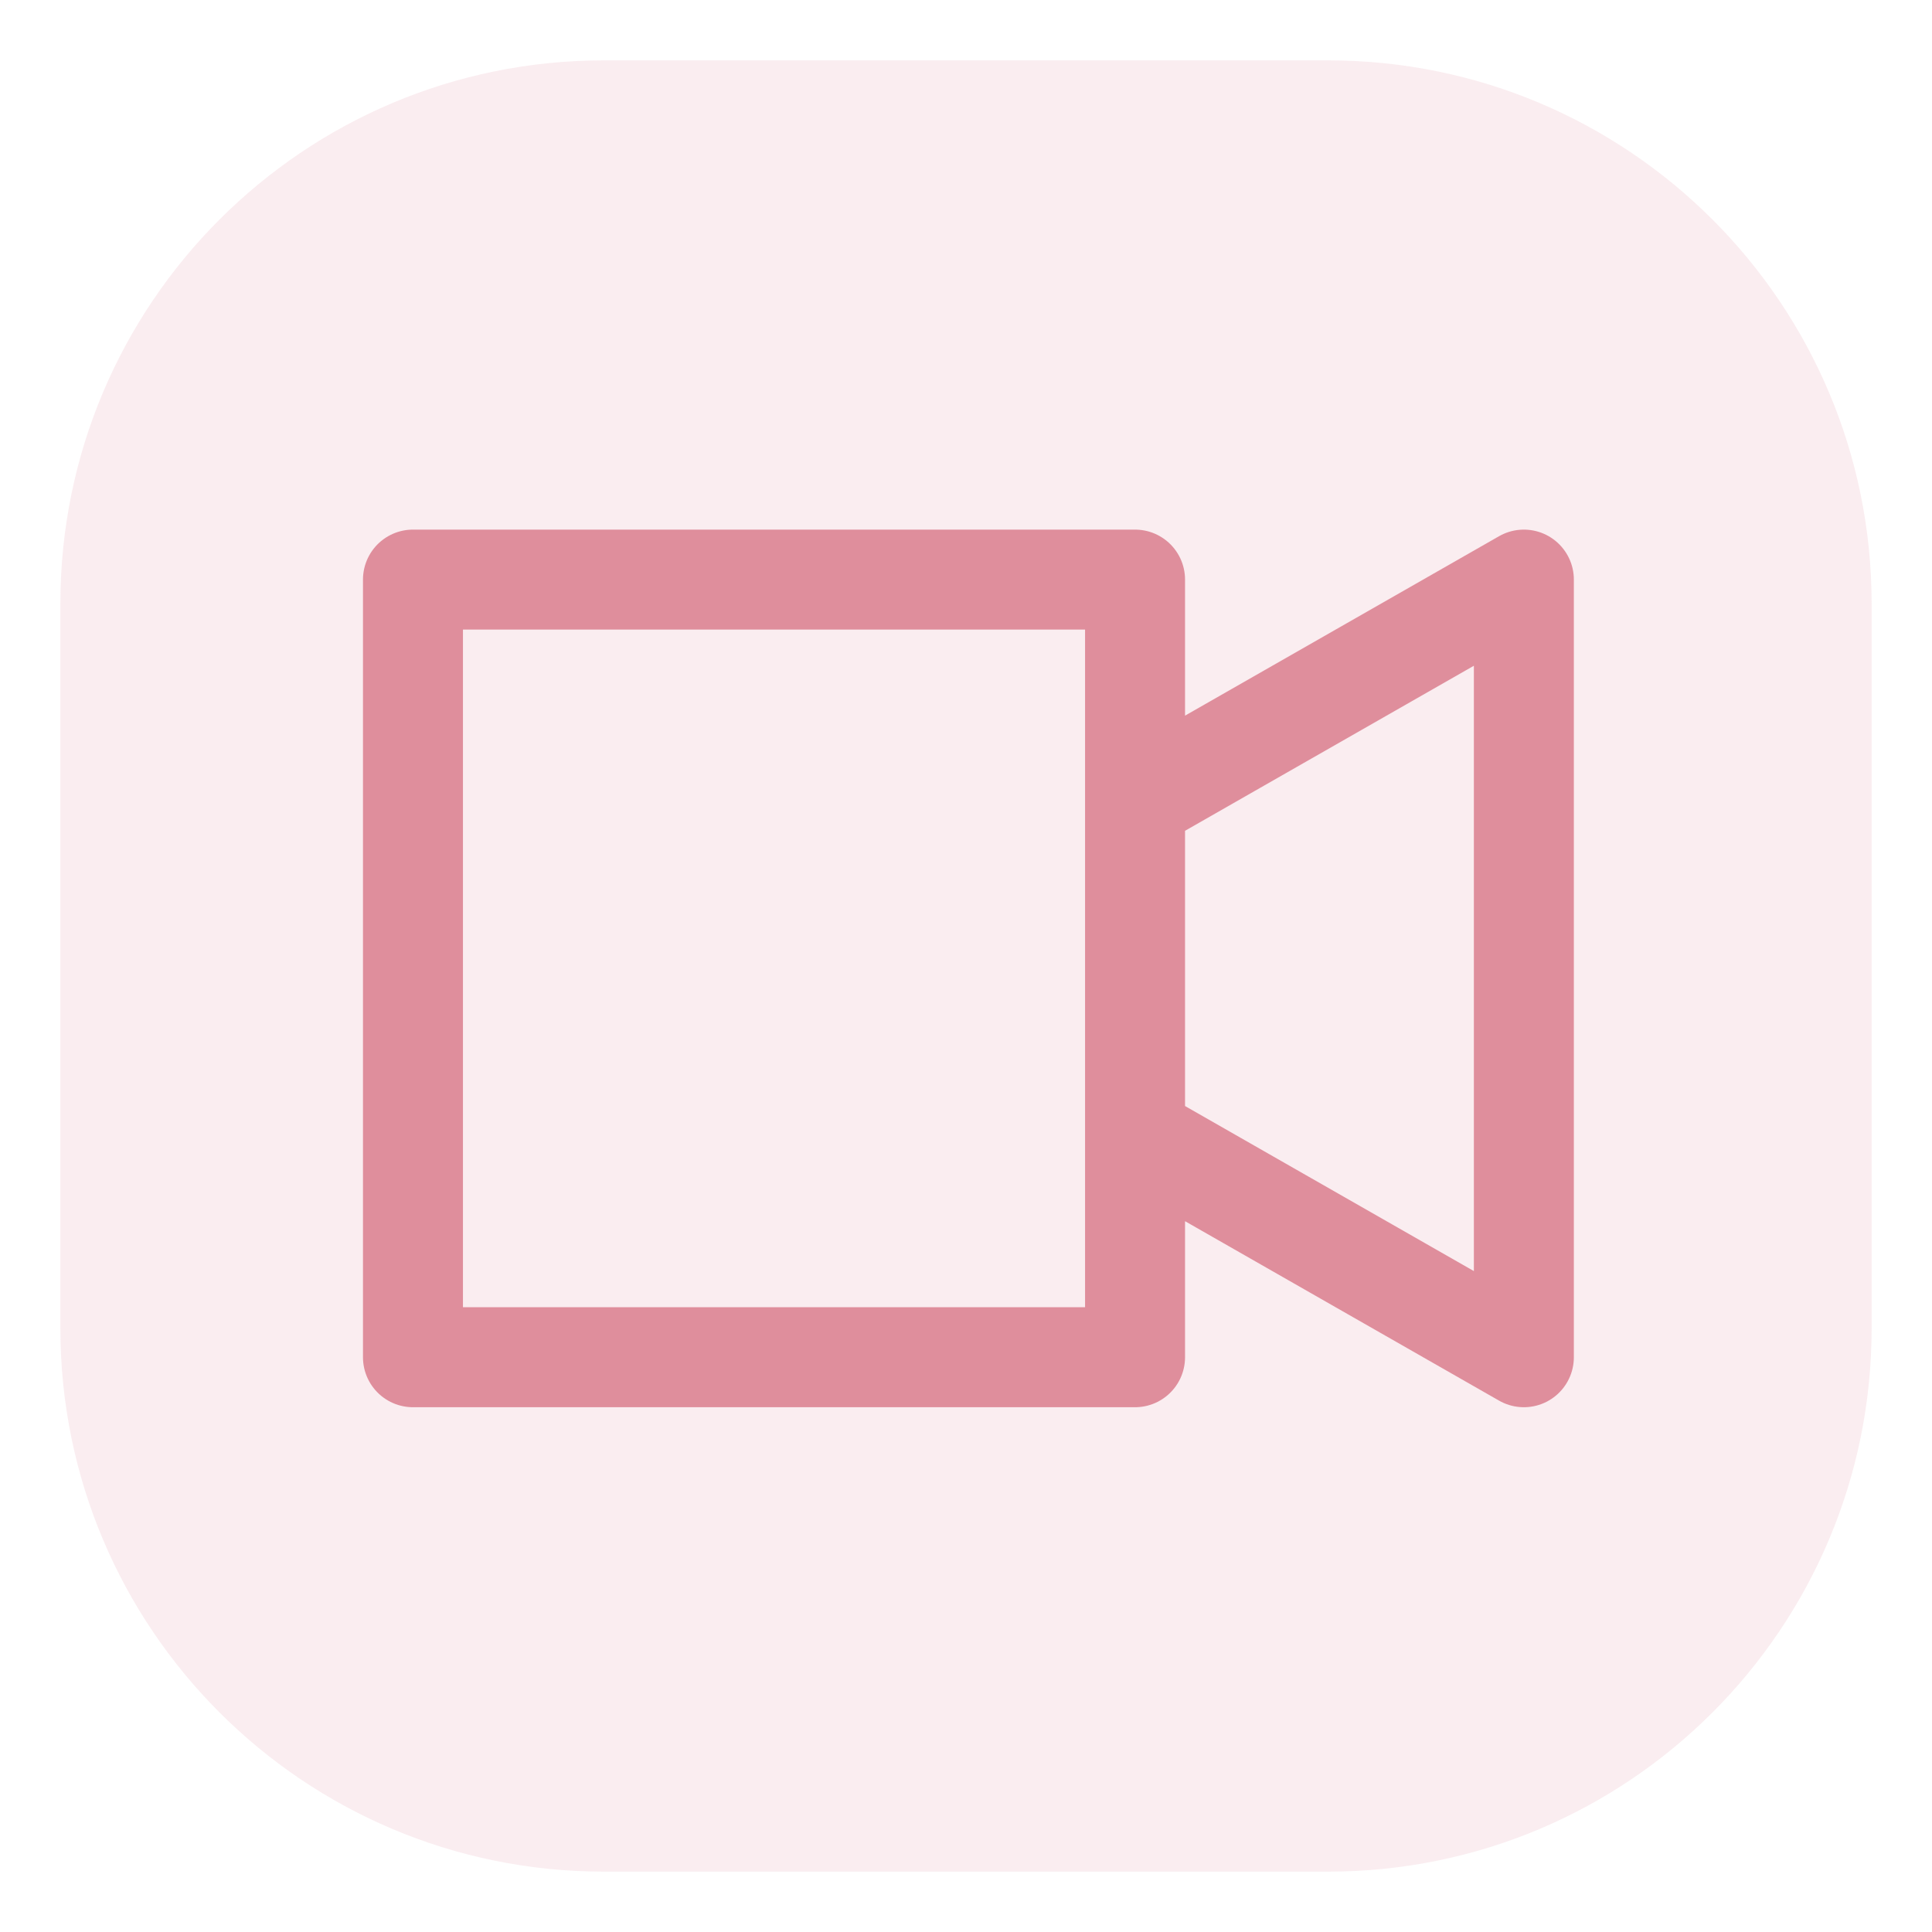
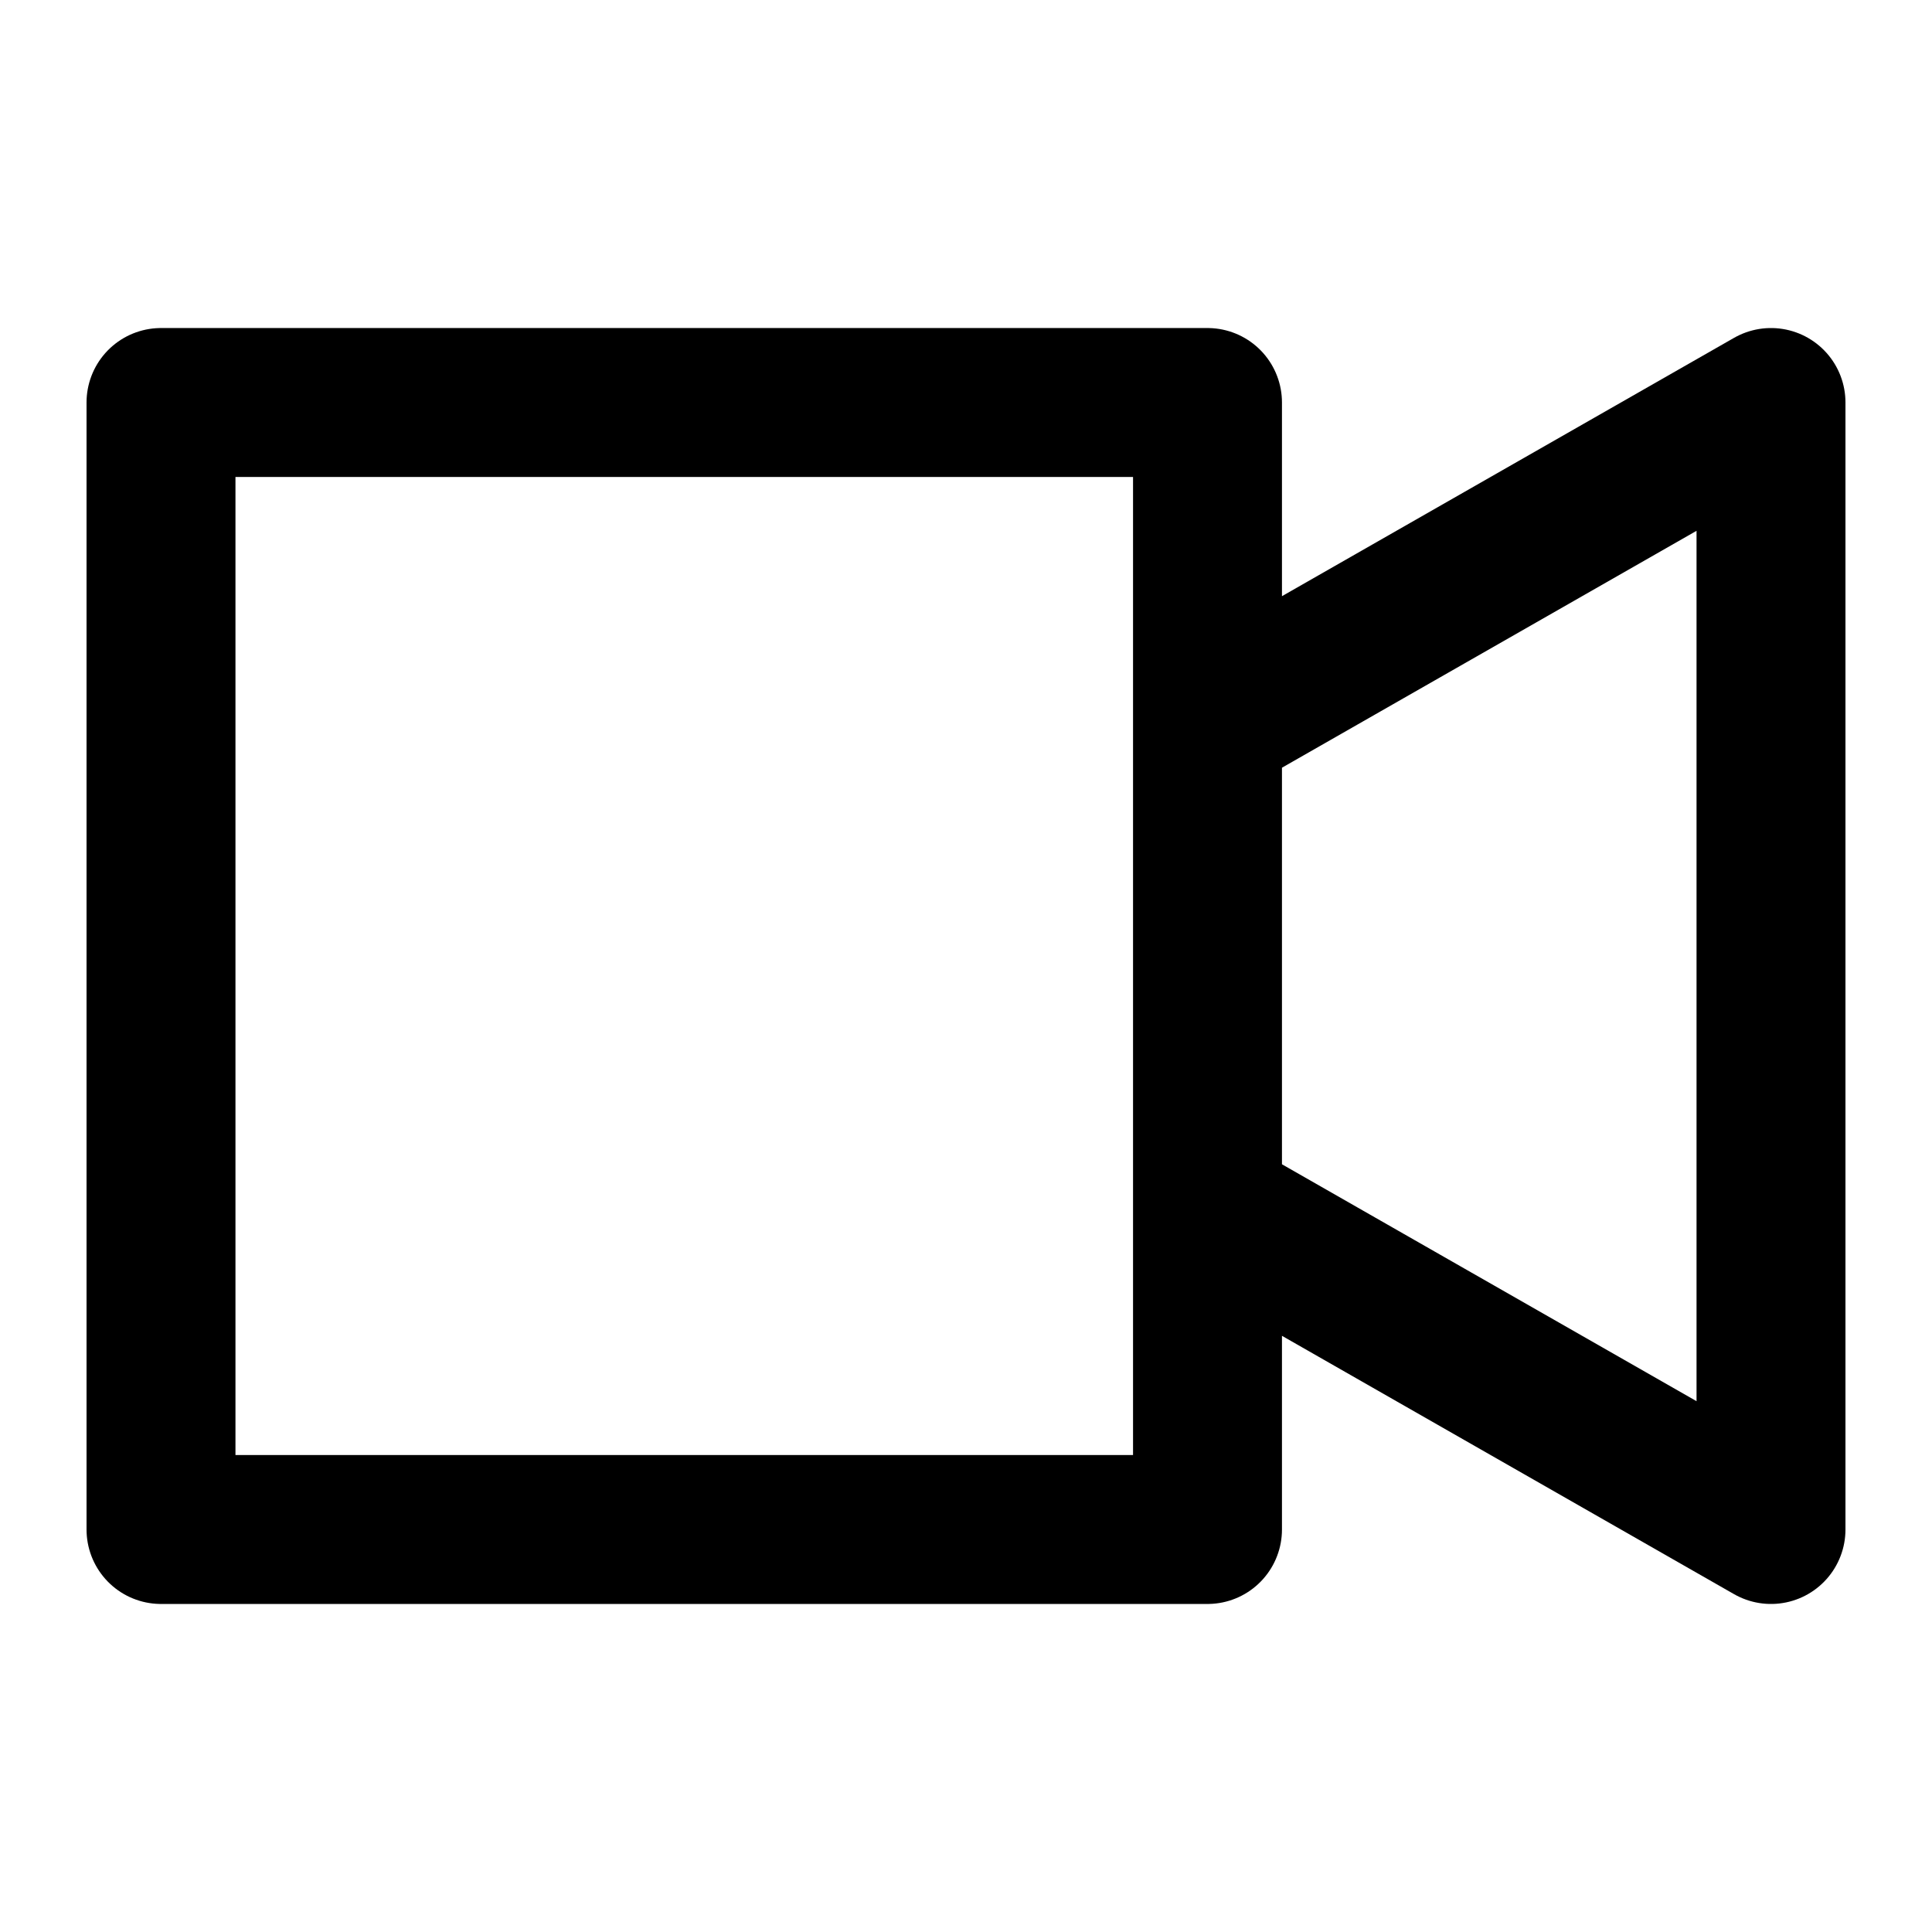
- <svg xmlns="http://www.w3.org/2000/svg" viewBox="0 0 32 32">
-   <rect x="1" y="1" width="30" height="30" rx="9" fill="#df8e9c" fill-opacity=".16" />
-   <g transform="translate(5 5) scale(.92)" fill="none" stroke="#df8e9c" stroke-width="1.8" stroke-linecap="round" stroke-linejoin="round">
-     <path d="M2 5h13v14H2zM15 9l7-4v14l-7-4z" />
-   </g>
+ <svg xmlns="http://www.w3.org/2000/svg" viewBox="0 0 24 24" fill="none" stroke="currentColor" stroke-width="1.85" stroke-linecap="round" stroke-linejoin="round">
+   <path d="M2 5h13v14H2zM15 9l7-4v14l-7-4z" />
</svg>
